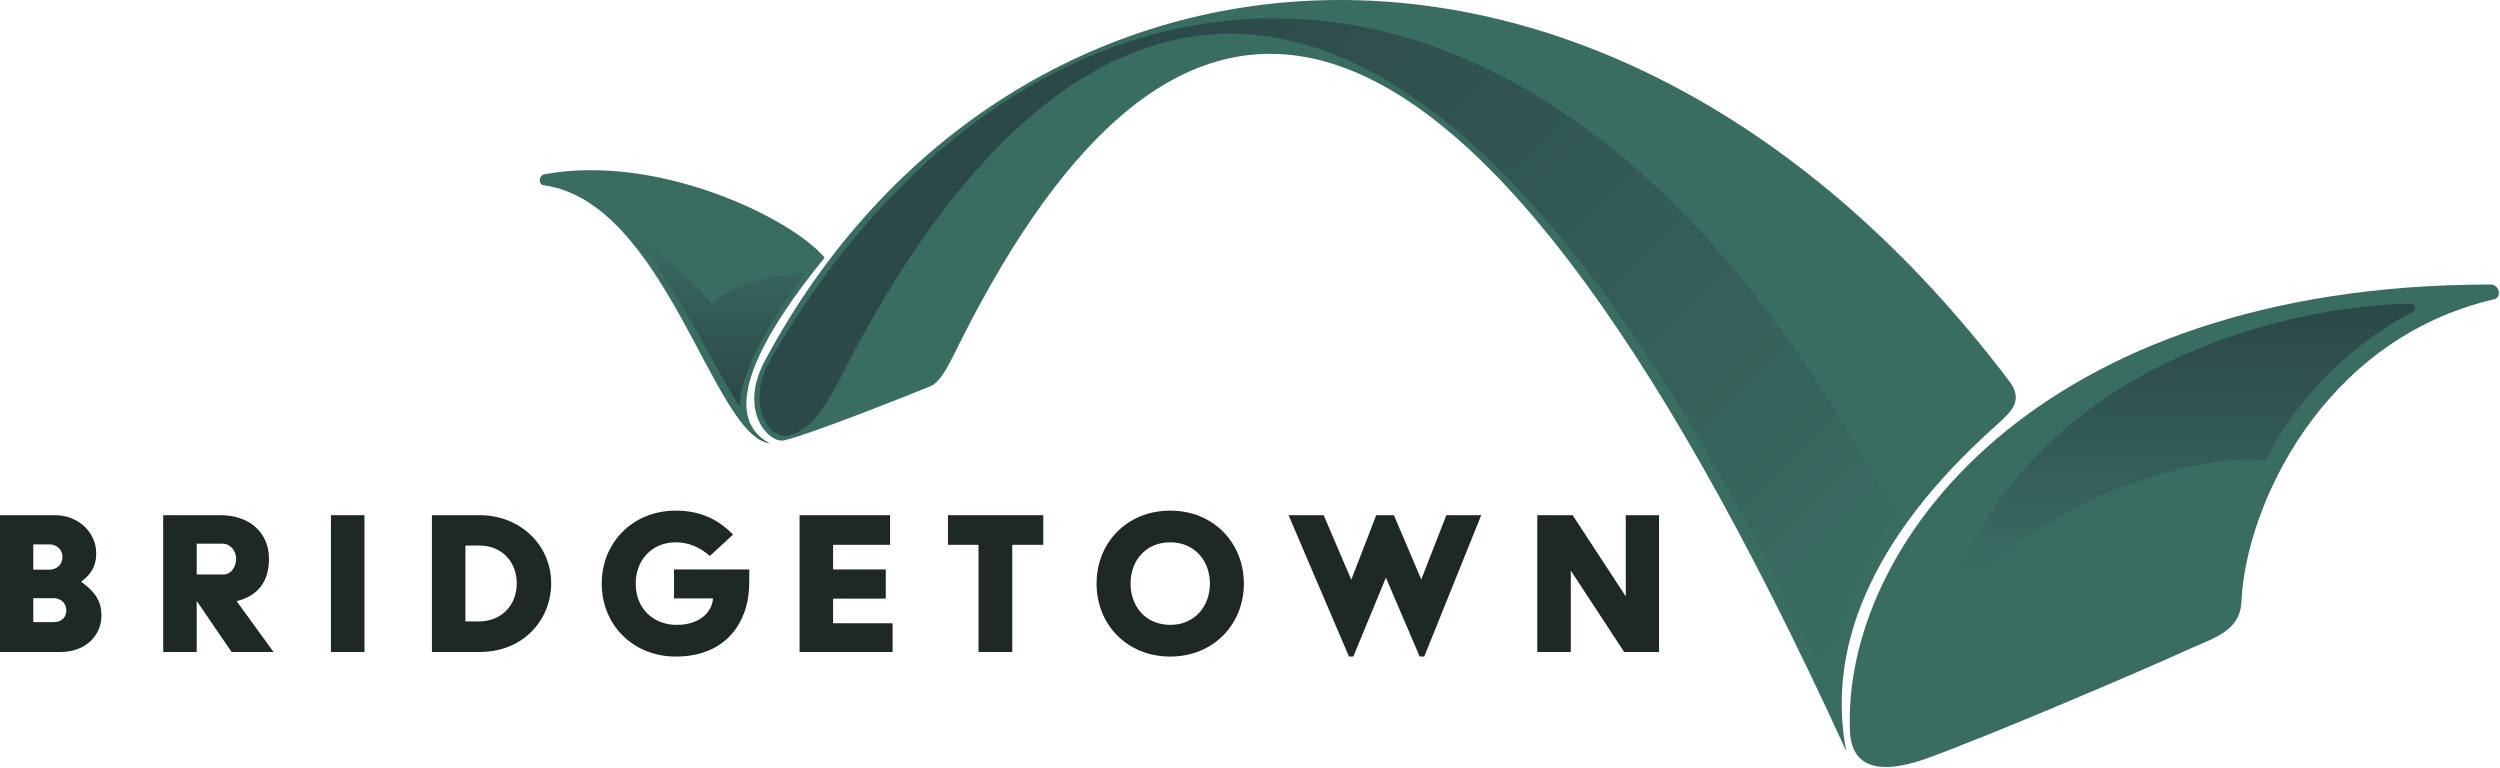
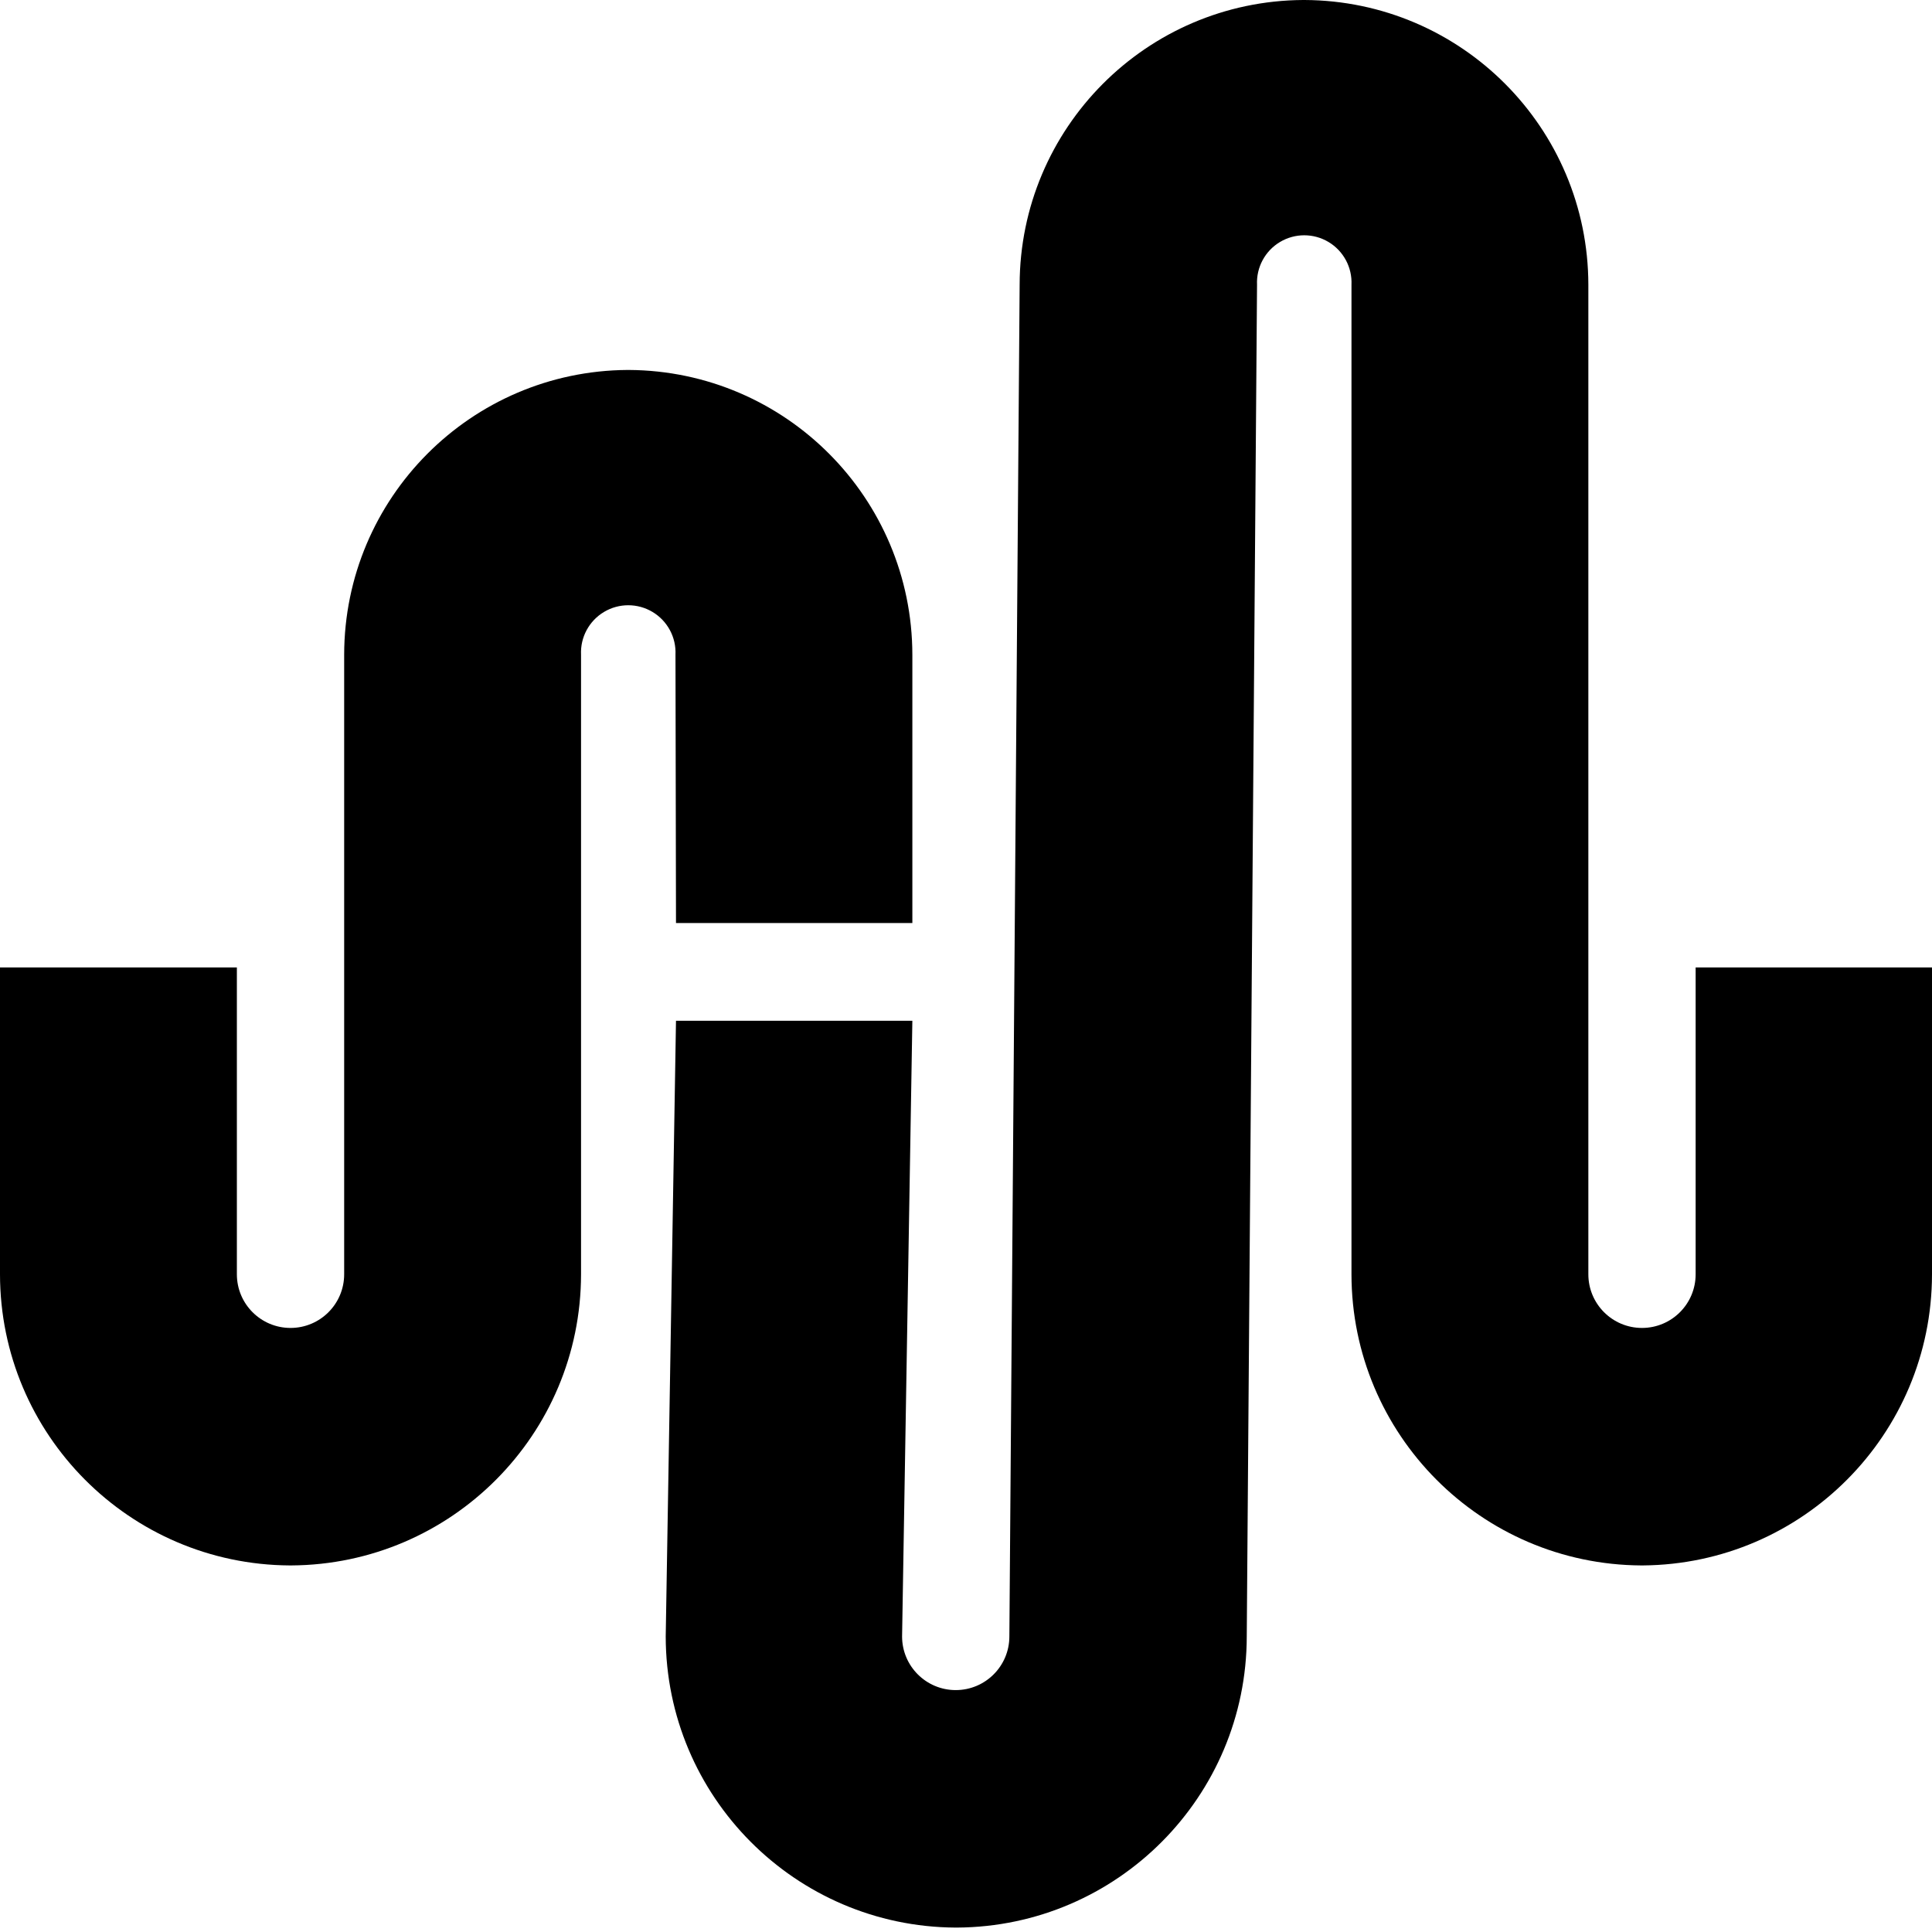
- <svg xmlns="http://www.w3.org/2000/svg" width="100%" height="100%" viewBox="0 0 1863 572" version="1.1" style="fill-rule:evenodd;clip-rule:evenodd;stroke-linejoin:round;stroke-miterlimit:2;">
-   <g transform="matrix(1,0,0,1,-1520.67,-710.833)">
-     <g transform="matrix(4.16667,0,0,4.16667,0,0)">
-       <g transform="matrix(1,0,0,1,374.543,268.081)">
-         <path d="M0,13.784C1.387,13.784 2.283,12.968 2.283,11.664C2.283,10.48 1.387,9.502 0,9.502L-3.629,9.502L-3.629,13.784L0,13.784ZM-0.775,4.404C0.611,4.404 1.591,3.466 1.591,2.12C1.591,0.856 0.611,-0.122 -0.775,-0.122L-3.629,-0.122L-3.629,4.404L-0.775,4.404ZM-9.583,-5.342L0.286,-5.342C4.363,-5.342 7.626,-2.324 7.626,1.508C7.626,3.792 6.687,5.22 4.975,6.524L4.975,6.606C7.504,8.4 8.563,10.114 8.563,12.642C8.563,16.026 5.873,19.126 1.224,19.126L-9.583,19.126L-9.583,-5.342Z" style="fill:rgb(30,40,38);fill-rule:nonzero;" />
-       </g>
-     </g>
-     <g transform="matrix(4.16667,0,0,4.16667,0,0)">
-       <g transform="matrix(1,0,0,1,404.955,276.605)">
-         <path d="M0,-3.264C1.345,-3.264 2.242,-4.65 2.242,-6.078C2.242,-7.504 1.182,-8.77 -0.165,-8.77L-4.813,-8.77L-4.813,-3.264L0,-3.264ZM-10.808,-13.866L-0.571,-13.866C4.688,-13.866 8.114,-10.686 8.114,-6.078C8.114,-1.796 5.954,0.61 2.323,1.508L8.931,10.602L1.427,10.602L-4.813,1.468L-4.813,10.602L-10.808,10.602L-10.808,-13.866Z" style="fill:rgb(30,40,38);fill-rule:nonzero;" />
-       </g>
-     </g>
-     <g transform="matrix(4.16667,0,0,4.16667,0,0)">
-       <g transform="matrix(1,0,0,1,0,76.979)">
-         <rect x="424.149" y="185.76" width="5.995" height="24.468" style="fill:rgb(30,40,38);" />
-       </g>
-     </g>
-     <g transform="matrix(4.16667,0,0,4.16667,0,0)">
-       <g transform="matrix(1,0,0,1,450.609,268.203)">
-         <path d="M0,13.54C3.834,13.54 6.77,10.848 6.77,6.728C6.77,2.936 4.201,-0.04 0,-0.04L-2.406,-0.04L-2.406,13.54L0,13.54ZM-8.401,-5.464L0.123,-5.464C7.341,-5.464 12.928,-0.164 12.928,6.728C12.928,13.254 7.953,19.004 0.123,19.004L-8.401,19.004L-8.401,-5.464Z" style="fill:rgb(30,40,38);fill-rule:nonzero;" />
-       </g>
-     </g>
-     <g transform="matrix(4.16667,0,0,4.16667,0,0)">
-       <g transform="matrix(1,0,0,1,485.832,288.024)">
-         <path d="M0,-26.101C4.527,-26.101 7.667,-24.429 10.236,-21.819L6.076,-17.985C4.404,-19.495 2.325,-20.433 0,-20.433C-4.364,-20.433 -7.177,-17.171 -7.177,-13.051C-7.177,-8.525 -3.956,-5.668 0.122,-5.668C4.404,-5.668 6.484,-8.035 6.646,-10.401L-0.326,-10.401L-0.326,-15.579L13.132,-15.579L13.132,-13.255C13.132,-6.037 8.89,0 0,0C-7.748,0 -13.254,-5.75 -13.254,-13.051C-13.254,-20.351 -7.748,-26.101 0,-26.101" style="fill:rgb(30,40,38);fill-rule:nonzero;" />
-       </g>
-     </g>
-     <g transform="matrix(4.16667,0,0,4.16667,0,0)">
-       <g transform="matrix(1,0,0,1,507.961,287.207)">
-         <path d="M0,-24.468L16.191,-24.468L16.191,-19.168L5.995,-19.168L5.995,-14.762L15.417,-14.762L15.417,-9.542L5.995,-9.542L5.995,-5.138L16.64,-5.138L16.64,0L0,0L0,-24.468Z" style="fill:rgb(30,40,38);fill-rule:nonzero;" />
-       </g>
-     </g>
-     <g transform="matrix(4.16667,0,0,4.16667,0,0)">
-       <g transform="matrix(1,0,0,1,539.963,281.907)">
-         <path d="M0,-13.868L-5.464,-13.868L-5.464,-19.168L11.583,-19.168L11.583,-13.868L6.036,-13.868L6.036,5.3L0,5.3L0,-13.868Z" style="fill:rgb(30,40,38);fill-rule:nonzero;" />
-       </g>
-     </g>
-     <g transform="matrix(4.16667,0,0,4.16667,0,0)">
-       <g transform="matrix(1,0,0,1,574.253,267.591)">
-         <path d="M0,14.765C4.322,14.765 7.095,11.5 7.095,7.383C7.095,3.263 4.322,0 0,0C-4.364,0 -7.096,3.263 -7.096,7.383C-7.096,11.5 -4.364,14.765 0,14.765M0,-5.668C7.707,-5.668 13.172,0.082 13.172,7.383C13.172,14.683 7.707,20.433 0,20.433C-7.749,20.433 -13.173,14.683 -13.173,7.383C-13.173,0.082 -7.749,-5.668 0,-5.668" style="fill:rgb(30,40,38);fill-rule:nonzero;" />
-       </g>
-     </g>
-     <g transform="matrix(4.16667,0,0,4.16667,0,0)">
-       <g transform="matrix(1,0,0,1,595.415,288.023)">
-         <path d="M0,-25.284L6.28,-25.284L11.216,-13.744L14.192,-21.41L15.683,-25.284L18.842,-25.284L20.489,-21.412L23.735,-13.784L28.221,-25.284L34.461,-25.284L24.266,0L23.449,0L17.413,-14.11L11.583,0L10.808,0L0,-25.284Z" style="fill:rgb(30,40,38);fill-rule:nonzero;" />
-       </g>
-     </g>
-     <g transform="matrix(4.16667,0,0,4.16667,0,0)">
-       <g transform="matrix(1,0,0,1,639.899,287.207)">
-         <path d="M0,-24.468L6.322,-24.468L15.825,-9.95L15.825,-24.468L21.779,-24.468L21.779,0L15.539,0L5.995,-14.558L5.995,0L0,0L0,-24.468Z" style="fill:rgb(30,40,38);fill-rule:nonzero;" />
-       </g>
-     </g>
-     <g transform="matrix(4.16667,0,0,4.16667,0,0)">
-       <g transform="matrix(1,0,0,1,724.324,209.37)">
-         <path d="M0,29.41C-72.335,-66.167 -179.131,-55.549 -222.588,25.781C-227.373,34.738 -221.818,40.631 -219.109,39.985C-214.298,38.838 -197.926,32.314 -192.966,30.318C-190.894,29.485 -189.207,25.502 -187.375,21.877C-150.071,-51.956 -100.392,-60.124 -29.16,95.577C-32.607,77.837 -25.455,57.889 -2.274,37.237C0.394,34.86 2.589,32.831 0,29.41" style="fill:rgb(58,109,98);fill-rule:nonzero;" />
-       </g>
-     </g>
-     <g transform="matrix(4.16667,0,0,4.16667,0,0)">
-       <g transform="matrix(0.249711,-0.96832,-0.96832,-0.249711,486.176,197.302)">
-         <path d="M-12.21,-30.272C-28.365,-22.83 -44.336,-18.635 -46.819,-29.09C-48.223,-18.969 -9.68,-0.335 -12.21,21.62C-12.329,22.654 -10.713,22.914 -10.274,21.97C-1.487,3.05 -6.95,-23.042 -12.21,-30.272" style="fill:rgb(58,109,98);fill-rule:nonzero;" />
-       </g>
-     </g>
-     <g transform="matrix(4.16667,0,0,4.16667,0,0)">
-       <g transform="matrix(1,0,0,1,810.402,309.68)">
-         <path d="M0,-88.196C1.54,-88.196 2.104,-85.899 0.603,-85.55C-30.253,-78.37 -43.813,-48.307 -44.559,-31.561C-44.807,-26.006 -49.573,-25.025 -55.084,-22.473C-61.232,-19.625 -90.024,-7.312 -100.946,-3.404C-106.293,-1.49 -114.206,0.003 -114.576,-8.251C-116.052,-41.137 -81.521,-88.199 0,-88.196" style="fill:rgb(58,109,98);fill-rule:nonzero;" />
-       </g>
-     </g>
-     <g transform="matrix(4.16667,0,0,4.16667,0,0)">
-       <g transform="matrix(-126.776,-126.776,-126.776,126.776,684.306,302.422)">
-         <path d="M0.982,0.451C0.969,0.497 0.927,0.51 0.915,0.489C0.908,0.475 0.904,0.461 0.922,0.407C1.064,-0.03 0.945,-0.409 -0,-0.064C0.038,-0.102 0.068,-0.161 0.081,-0.234C0.45,-0.351 0.717,-0.297 0.868,-0.146C1.006,-0.008 1.047,0.21 0.982,0.451Z" style="fill:url(#_Linear1);fill-rule:nonzero;" />
-       </g>
-     </g>
-     <g transform="matrix(4.16667,0,0,4.16667,0,0)">
-       <g transform="matrix(0,-49.0052,-49.0052,0,756.207,273.884)">
-         <path d="M1,-0.813C0.989,-0.345 0.777,0.495 0.044,0.821C0.016,0.833 -0.014,0.798 0.007,0.775C0.271,0.479 0.447,0.027 0.429,-0.27C0.429,-0.28 0.427,-0.288 0.436,-0.292C0.61,-0.373 0.828,-0.554 0.969,-0.821C0.977,-0.837 1,-0.831 1,-0.814L1,-0.813Z" style="fill:url(#_Linear2);fill-rule:nonzero;" />
-       </g>
-     </g>
-     <g transform="matrix(4.16667,0,0,4.16667,0,0)">
-       <g transform="matrix(30.5248,-8.50108,-8.50108,-30.5248,478.044,231.713)">
-         <path d="M0.489,-0.516C0.521,-0.344 0.815,-0.062 1.05,0.111C0.884,0.153 0.635,0.169 0.489,0.081C0.474,0.152 0.308,0.424 0.152,0.616C0.317,0.306 0.438,-0.424 0.489,-0.516Z" style="fill:url(#_Linear3);fill-rule:nonzero;" />
-       </g>
-     </g>
-   </g>
-   <defs>
-     <linearGradient id="_Linear1" x1="0" y1="0" x2="1" y2="0" gradientUnits="userSpaceOnUse" gradientTransform="matrix(1,0,0,-1,0,0.100447)">
-       <stop offset="0" style="stop-color:rgb(58,109,98);stop-opacity:1" />
-       <stop offset="0.95" style="stop-color:rgb(44,73,73);stop-opacity:1" />
-       <stop offset="1" style="stop-color:rgb(44,73,73);stop-opacity:1" />
-     </linearGradient>
-     <linearGradient id="_Linear2" x1="0" y1="0" x2="1" y2="0" gradientUnits="userSpaceOnUse" gradientTransform="matrix(1,0,0,-1,0,-0.00347458)">
-       <stop offset="0" style="stop-color:rgb(58,109,98);stop-opacity:1" />
-       <stop offset="0.95" style="stop-color:rgb(44,73,73);stop-opacity:1" />
-       <stop offset="1" style="stop-color:rgb(44,73,73);stop-opacity:1" />
-     </linearGradient>
-     <linearGradient id="_Linear3" x1="0" y1="0" x2="1" y2="0" gradientUnits="userSpaceOnUse" gradientTransform="matrix(-0.268287,-0.963339,-0.963339,0.268287,0.634136,0.481664)">
-       <stop offset="0" style="stop-color:rgb(58,109,98);stop-opacity:1" />
-       <stop offset="0.95" style="stop-color:rgb(44,73,73);stop-opacity:1" />
-       <stop offset="1" style="stop-color:rgb(44,73,73);stop-opacity:1" />
-     </linearGradient>
-   </defs>
+ <svg xmlns="http://www.w3.org/2000/svg" class="site-svg-logo" viewBox="0 0 188 188">
+   <path d="M65.73 63.71a4.6 4.6 0 10-9.19 0V124a28.36 28.36 0 01-28.2 28.33h-.14A28.36 28.36 0 010 124V94.14h23.05V124a5.22 5.22 0 1010.44 0V63.71A27.75 27.75 0 0161.07 36h.13a27.75 27.75 0 0127.58 27.71v26.11h-23zM165 94.14V124a5.22 5.22 0 11-10.44 0V27.71A27.75 27.75 0 00126.93 0h-.13a27.75 27.75 0 00-27.58 27.71l-1 131.53a5.22 5.22 0 11-10.44 0l1-59.91h-23l-1 59.91a28.36 28.36 0 0028.2 28.33h.14a28.36 28.36 0 0028.2-28.33l1-131.53a4.6 4.6 0 119.19 0V124a28.36 28.36 0 0028.2 28.33h.14A28.36 28.36 0 00188 124V94.14z" />
</svg>
